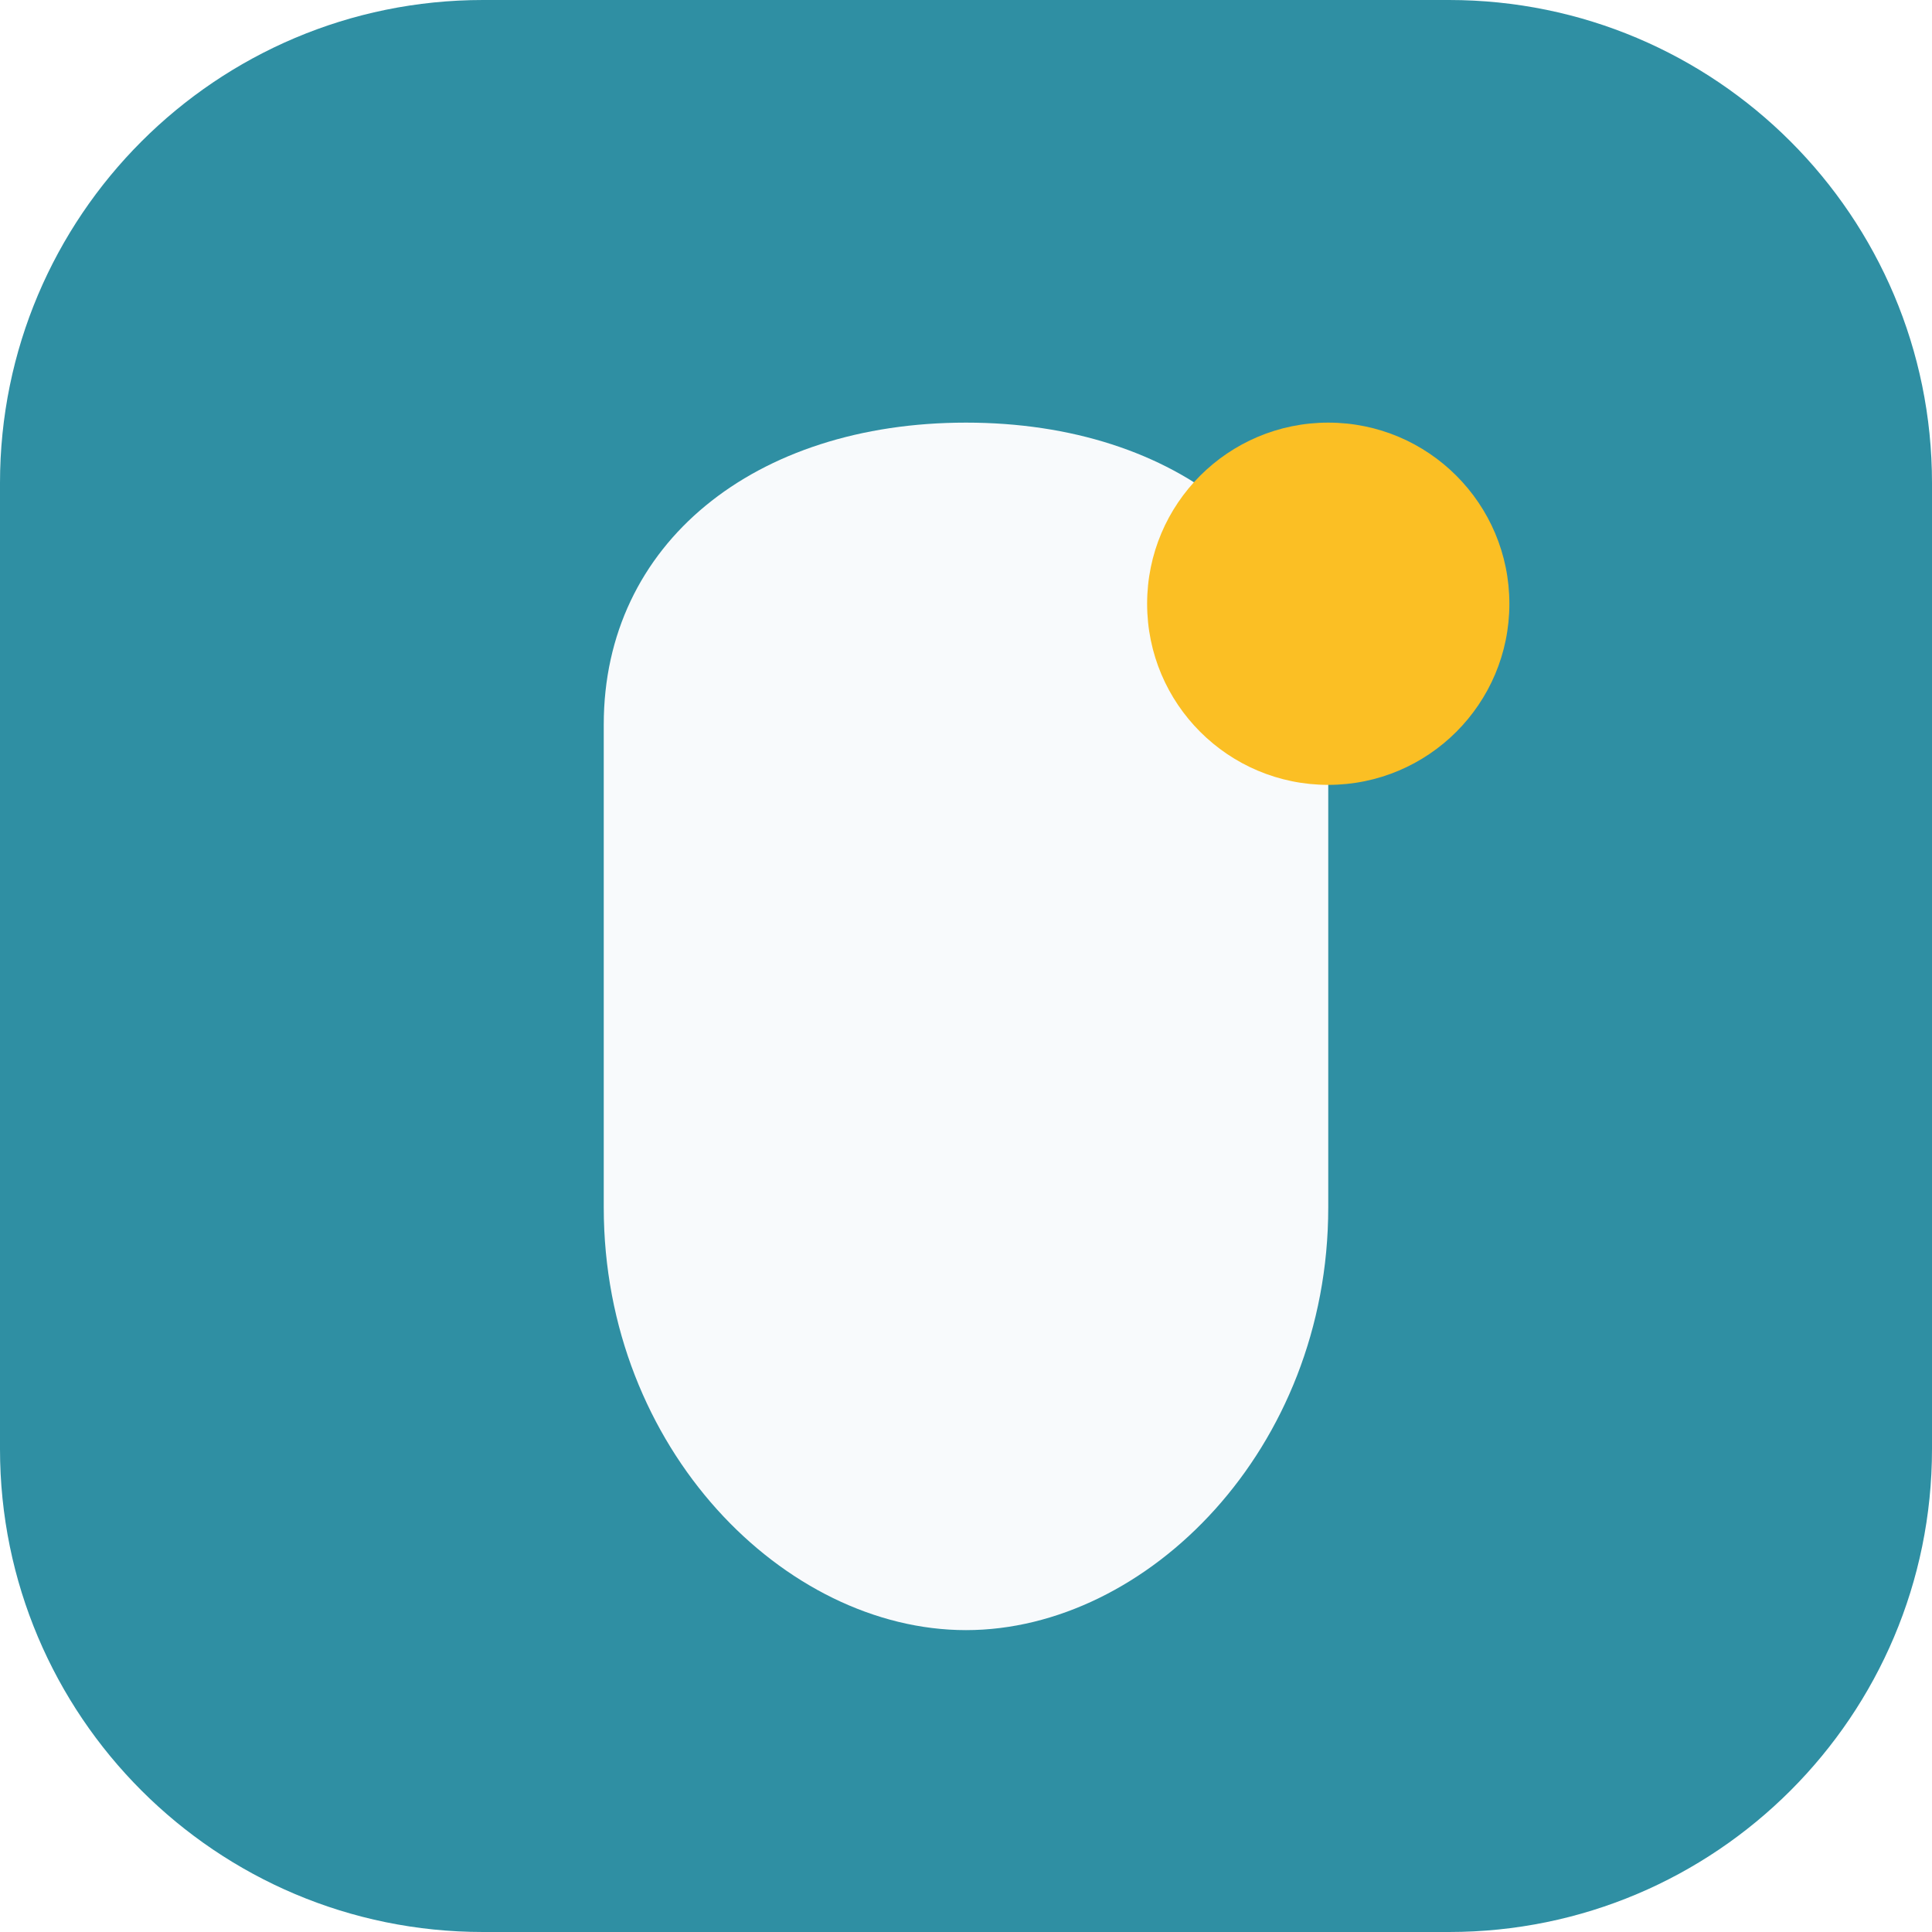
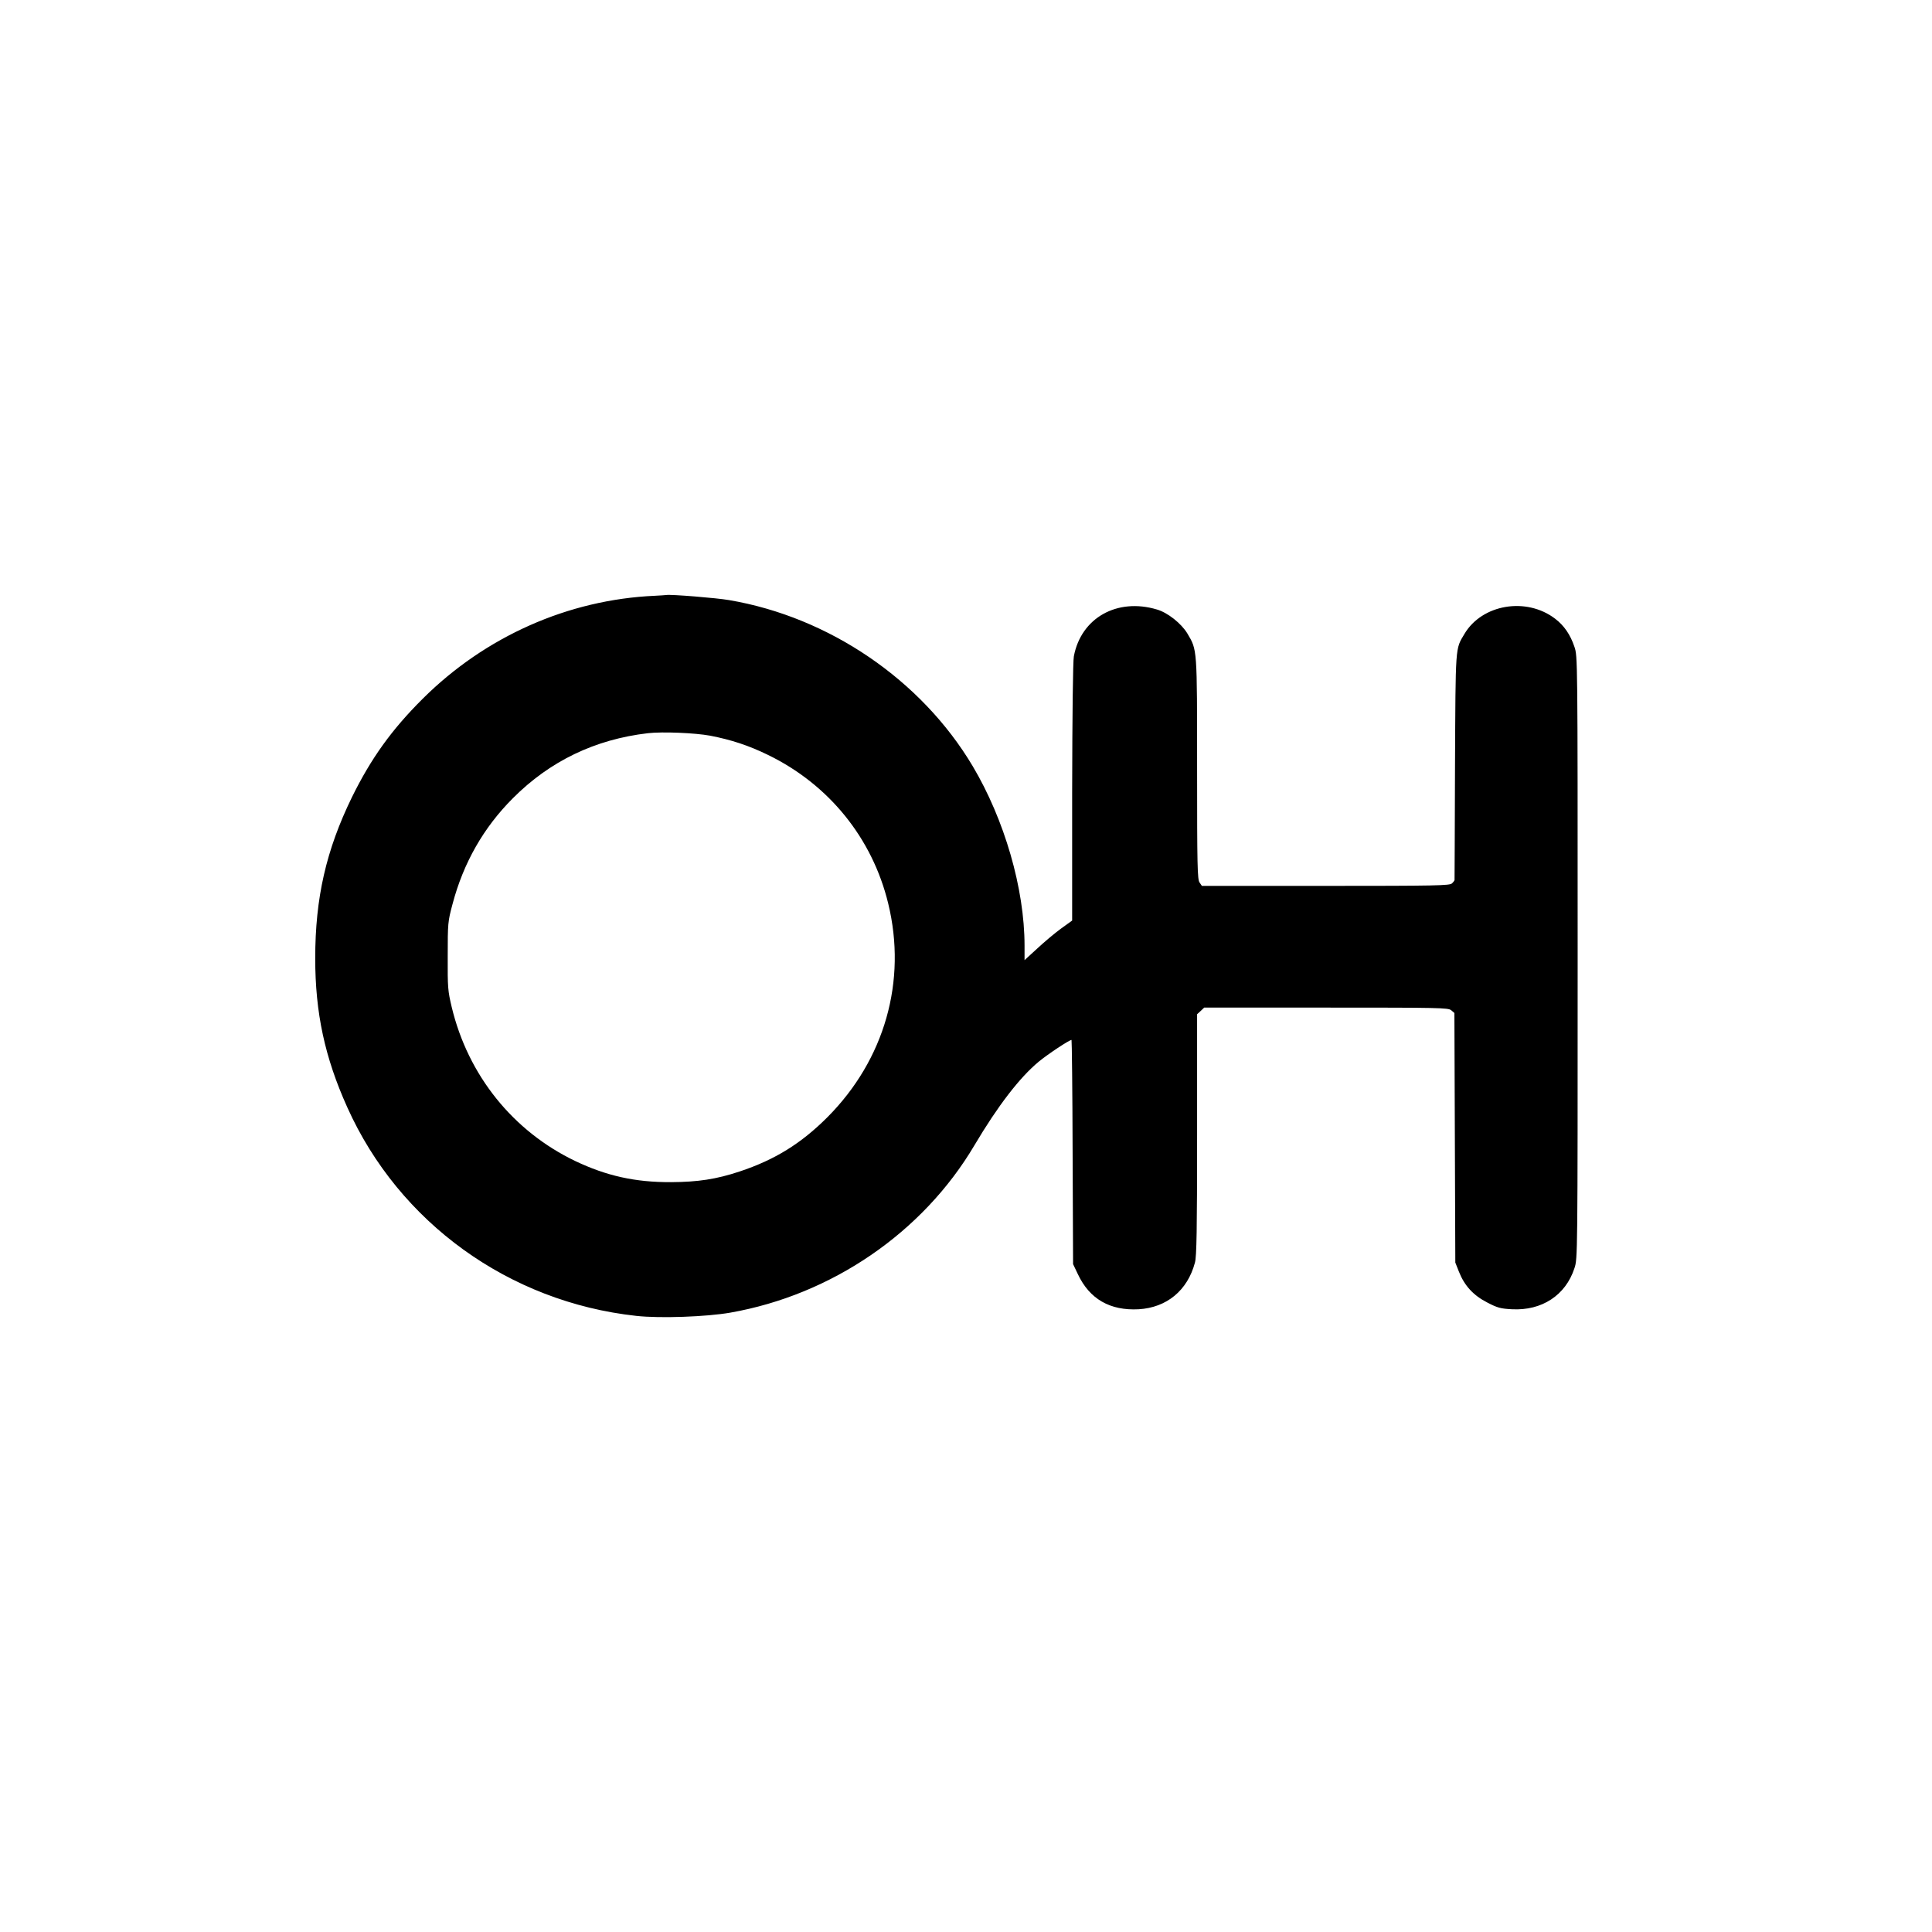
- <svg xmlns="http://www.w3.org/2000/svg" viewBox="0 0 64 64" role="img" aria-label="OdontoHub Academy">
-   <rect width="64" height="64" rx="16" fill="#2f8fa3" />
-   <path d="M20 24c0-6 5-10 12-10s12 4 12 10v16c0 8-6 14-12 14S20 48 20 40V24z" fill="#f8fafc" />
-   <circle cx="44" cy="20" r="6" fill="#fbbf24" />
+ <svg xmlns="http://www.w3.org/2000/svg" version="1.0" width="1254pt" height="1254pt" viewBox="0 0 1254 1254" preserveAspectRatio="xMidYMid meet">
+   <g transform="translate(0,1254) scale(0.1,-0.1)" fill="#000000" stroke="none">
+     <path d="M4250 8673 c-562 -25 -1100 -264 -1506 -668 -203 -202 -336 -388 -460 -640 -167 -343 -238 -652 -238 -1045 0 -354 62 -643 208 -967 336 -749 1050 -1264 1876 -1354 154 -17 455 -6 610 21 660 116 1250 521 1584 1085 153 258 294 441 418 544 61 50 198 141 213 141 2 0 6 -327 7 -727 l3 -728 31 -65 c76 -162 209 -238 395 -228 182 11 317 122 365 303 11 40 14 211 14 831 l0 781 23 21 23 22 791 0 c738 0 792 -1 812 -17 l21 -18 3 -810 3 -810 23 -58 c36 -92 94 -155 184 -201 67 -35 87 -40 161 -44 194 -10 348 91 405 266 21 62 21 70 21 2018 0 1949 0 1955 -21 2016 -26 78 -67 138 -125 182 -187 143 -475 94 -589 -99 -60 -101 -57 -65 -61 -860 -1 -401 -3 -733 -3 -737 -1 -4 -8 -14 -17 -22 -14 -14 -102 -16 -819 -16 l-804 0 -15 22 c-14 20 -16 107 -16 738 0 790 1 769 -63 878 -39 65 -128 136 -198 156 -258 77 -492 -54 -539 -304 -6 -32 -10 -370 -11 -884 l0 -831 -72 -52 c-40 -29 -109 -87 -154 -129 l-83 -76 0 94 c0 370 -130 818 -337 1166 -333 559 -932 967 -1581 1077 -80 14 -378 38 -407 33 -5 -1 -39 -3 -75 -5z m359 -908 c139 -27 251 -64 376 -125 395 -192 677 -540 780 -964 123 -504 -23 -1014 -394 -1387 -172 -172 -342 -277 -571 -353 -151 -50 -269 -68 -445 -69 -233 -1 -419 41 -621 137 -405 194 -696 557 -802 999 -25 105 -27 126 -26 332 0 213 1 224 31 336 71 269 202 498 392 688 240 241 533 382 876 422 96 11 305 2 404 -16z" />
+   </g>
</svg>
